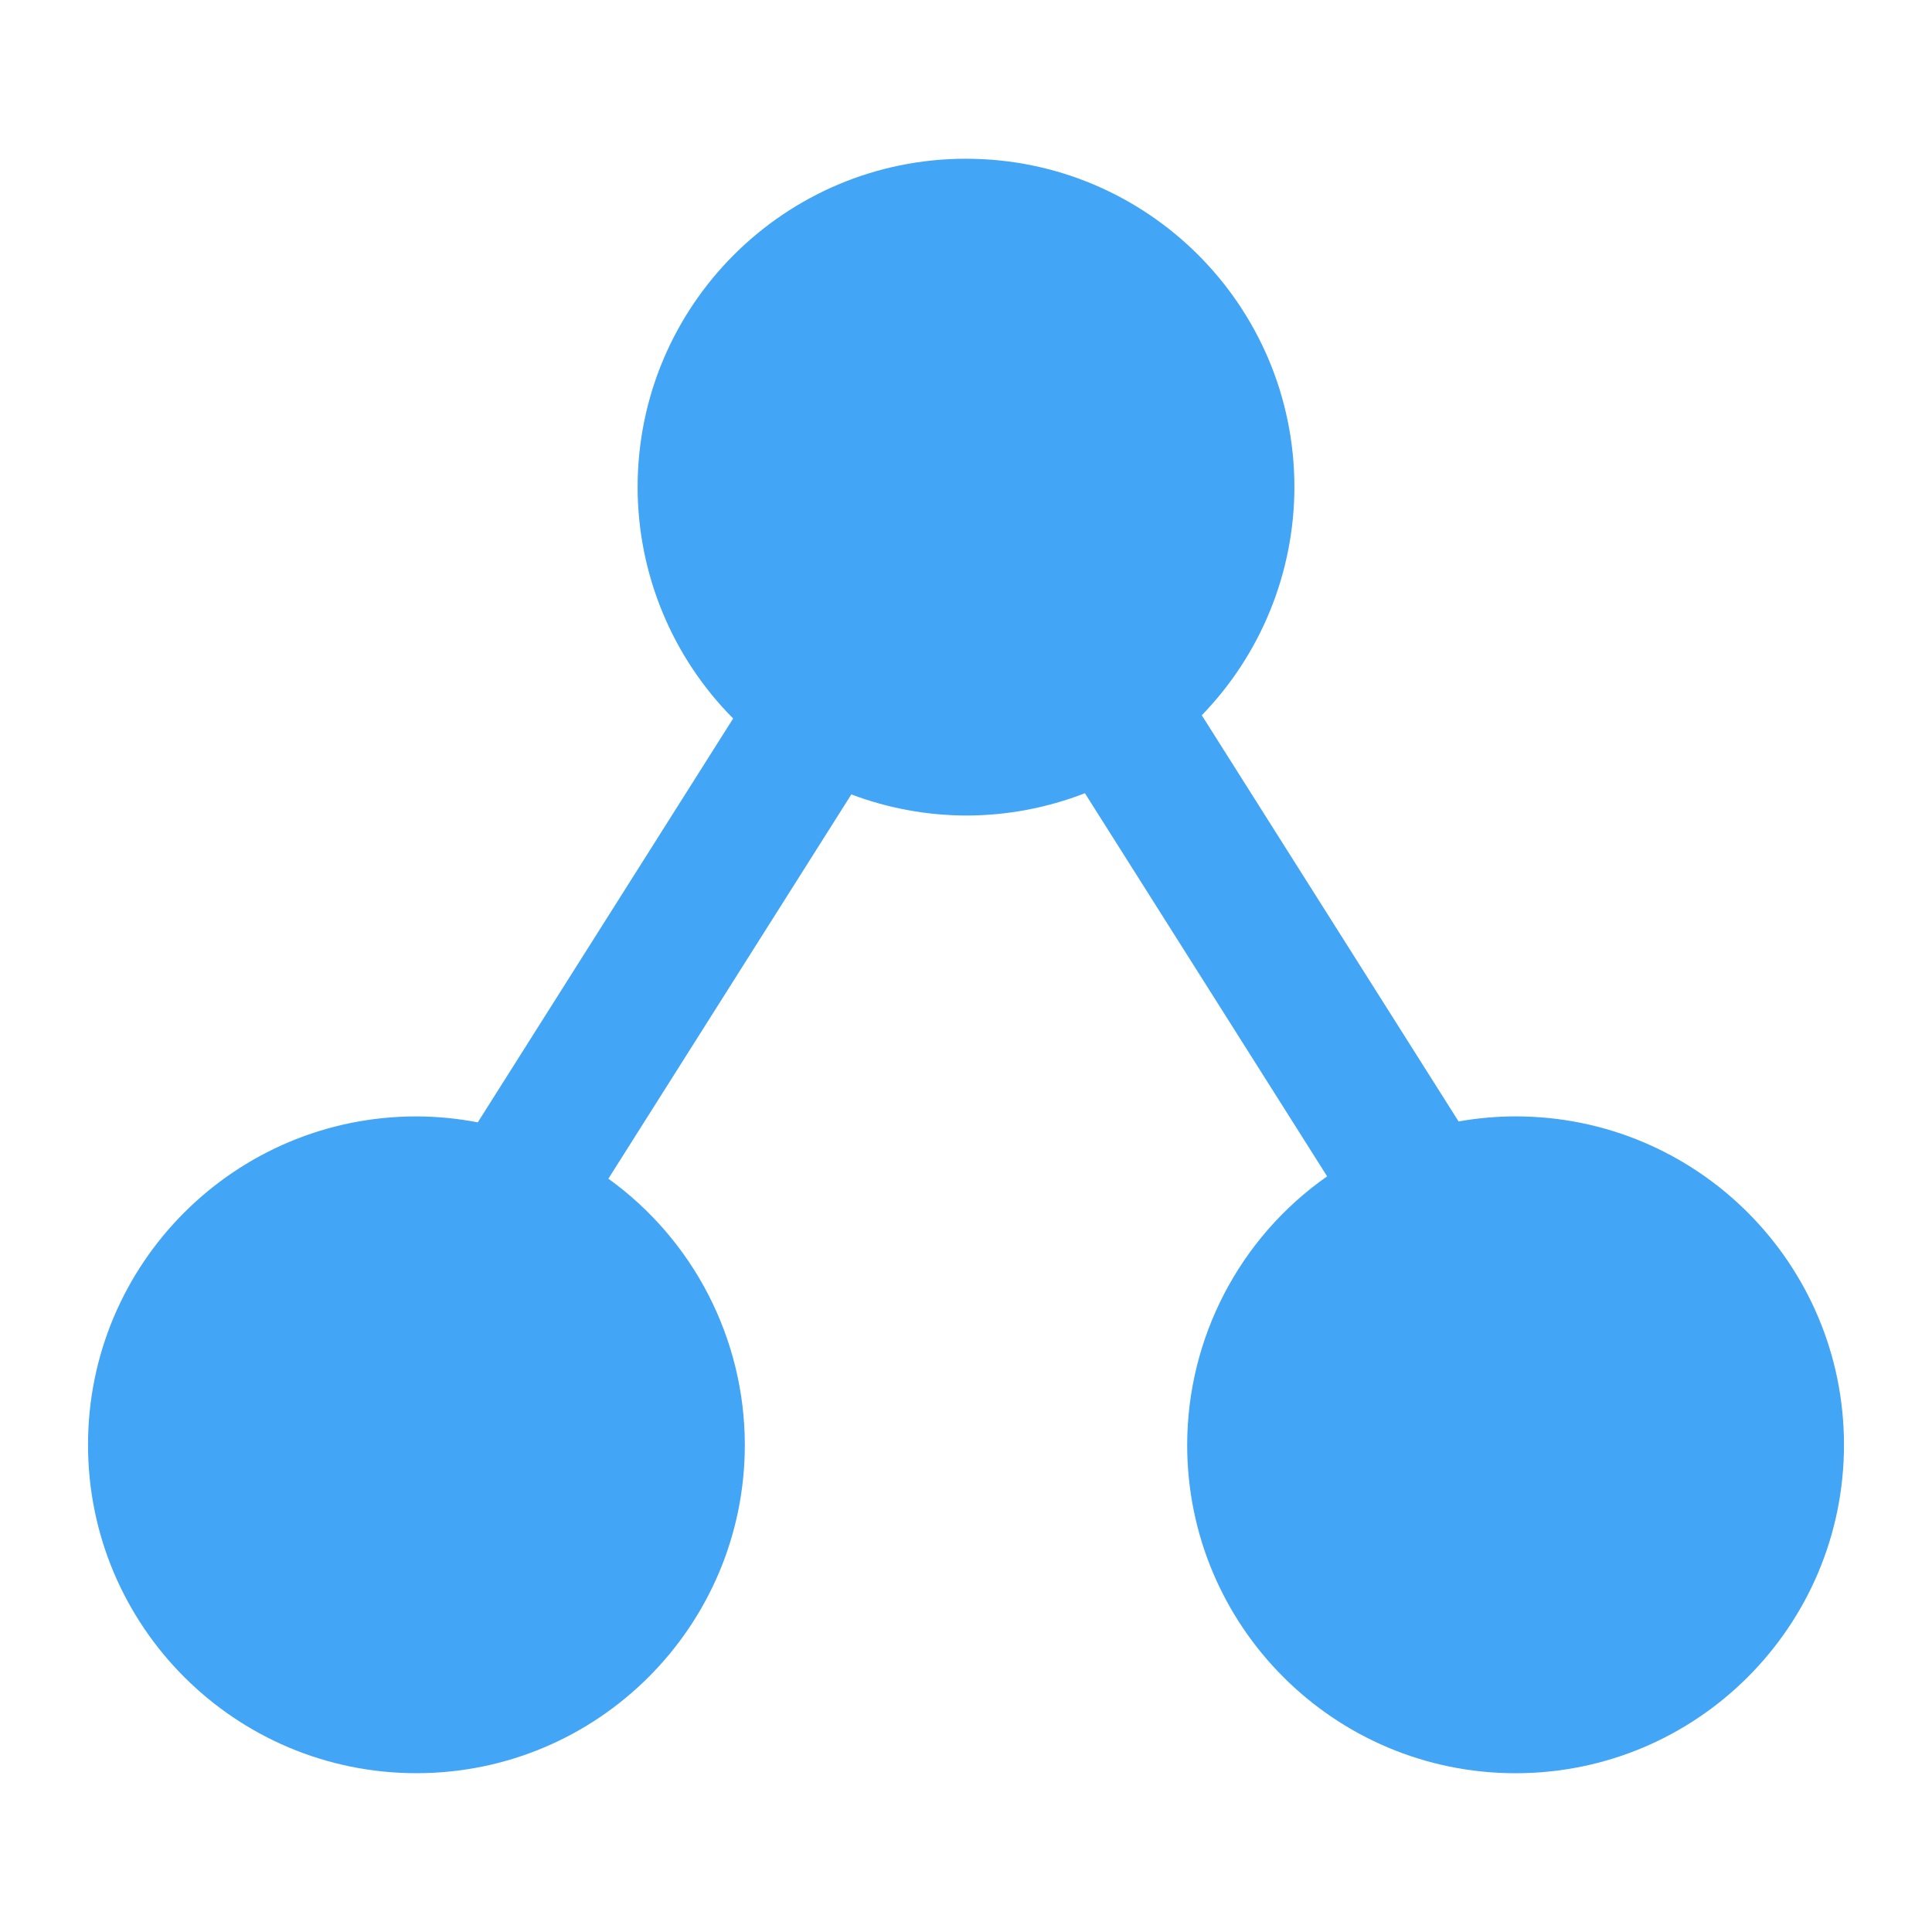
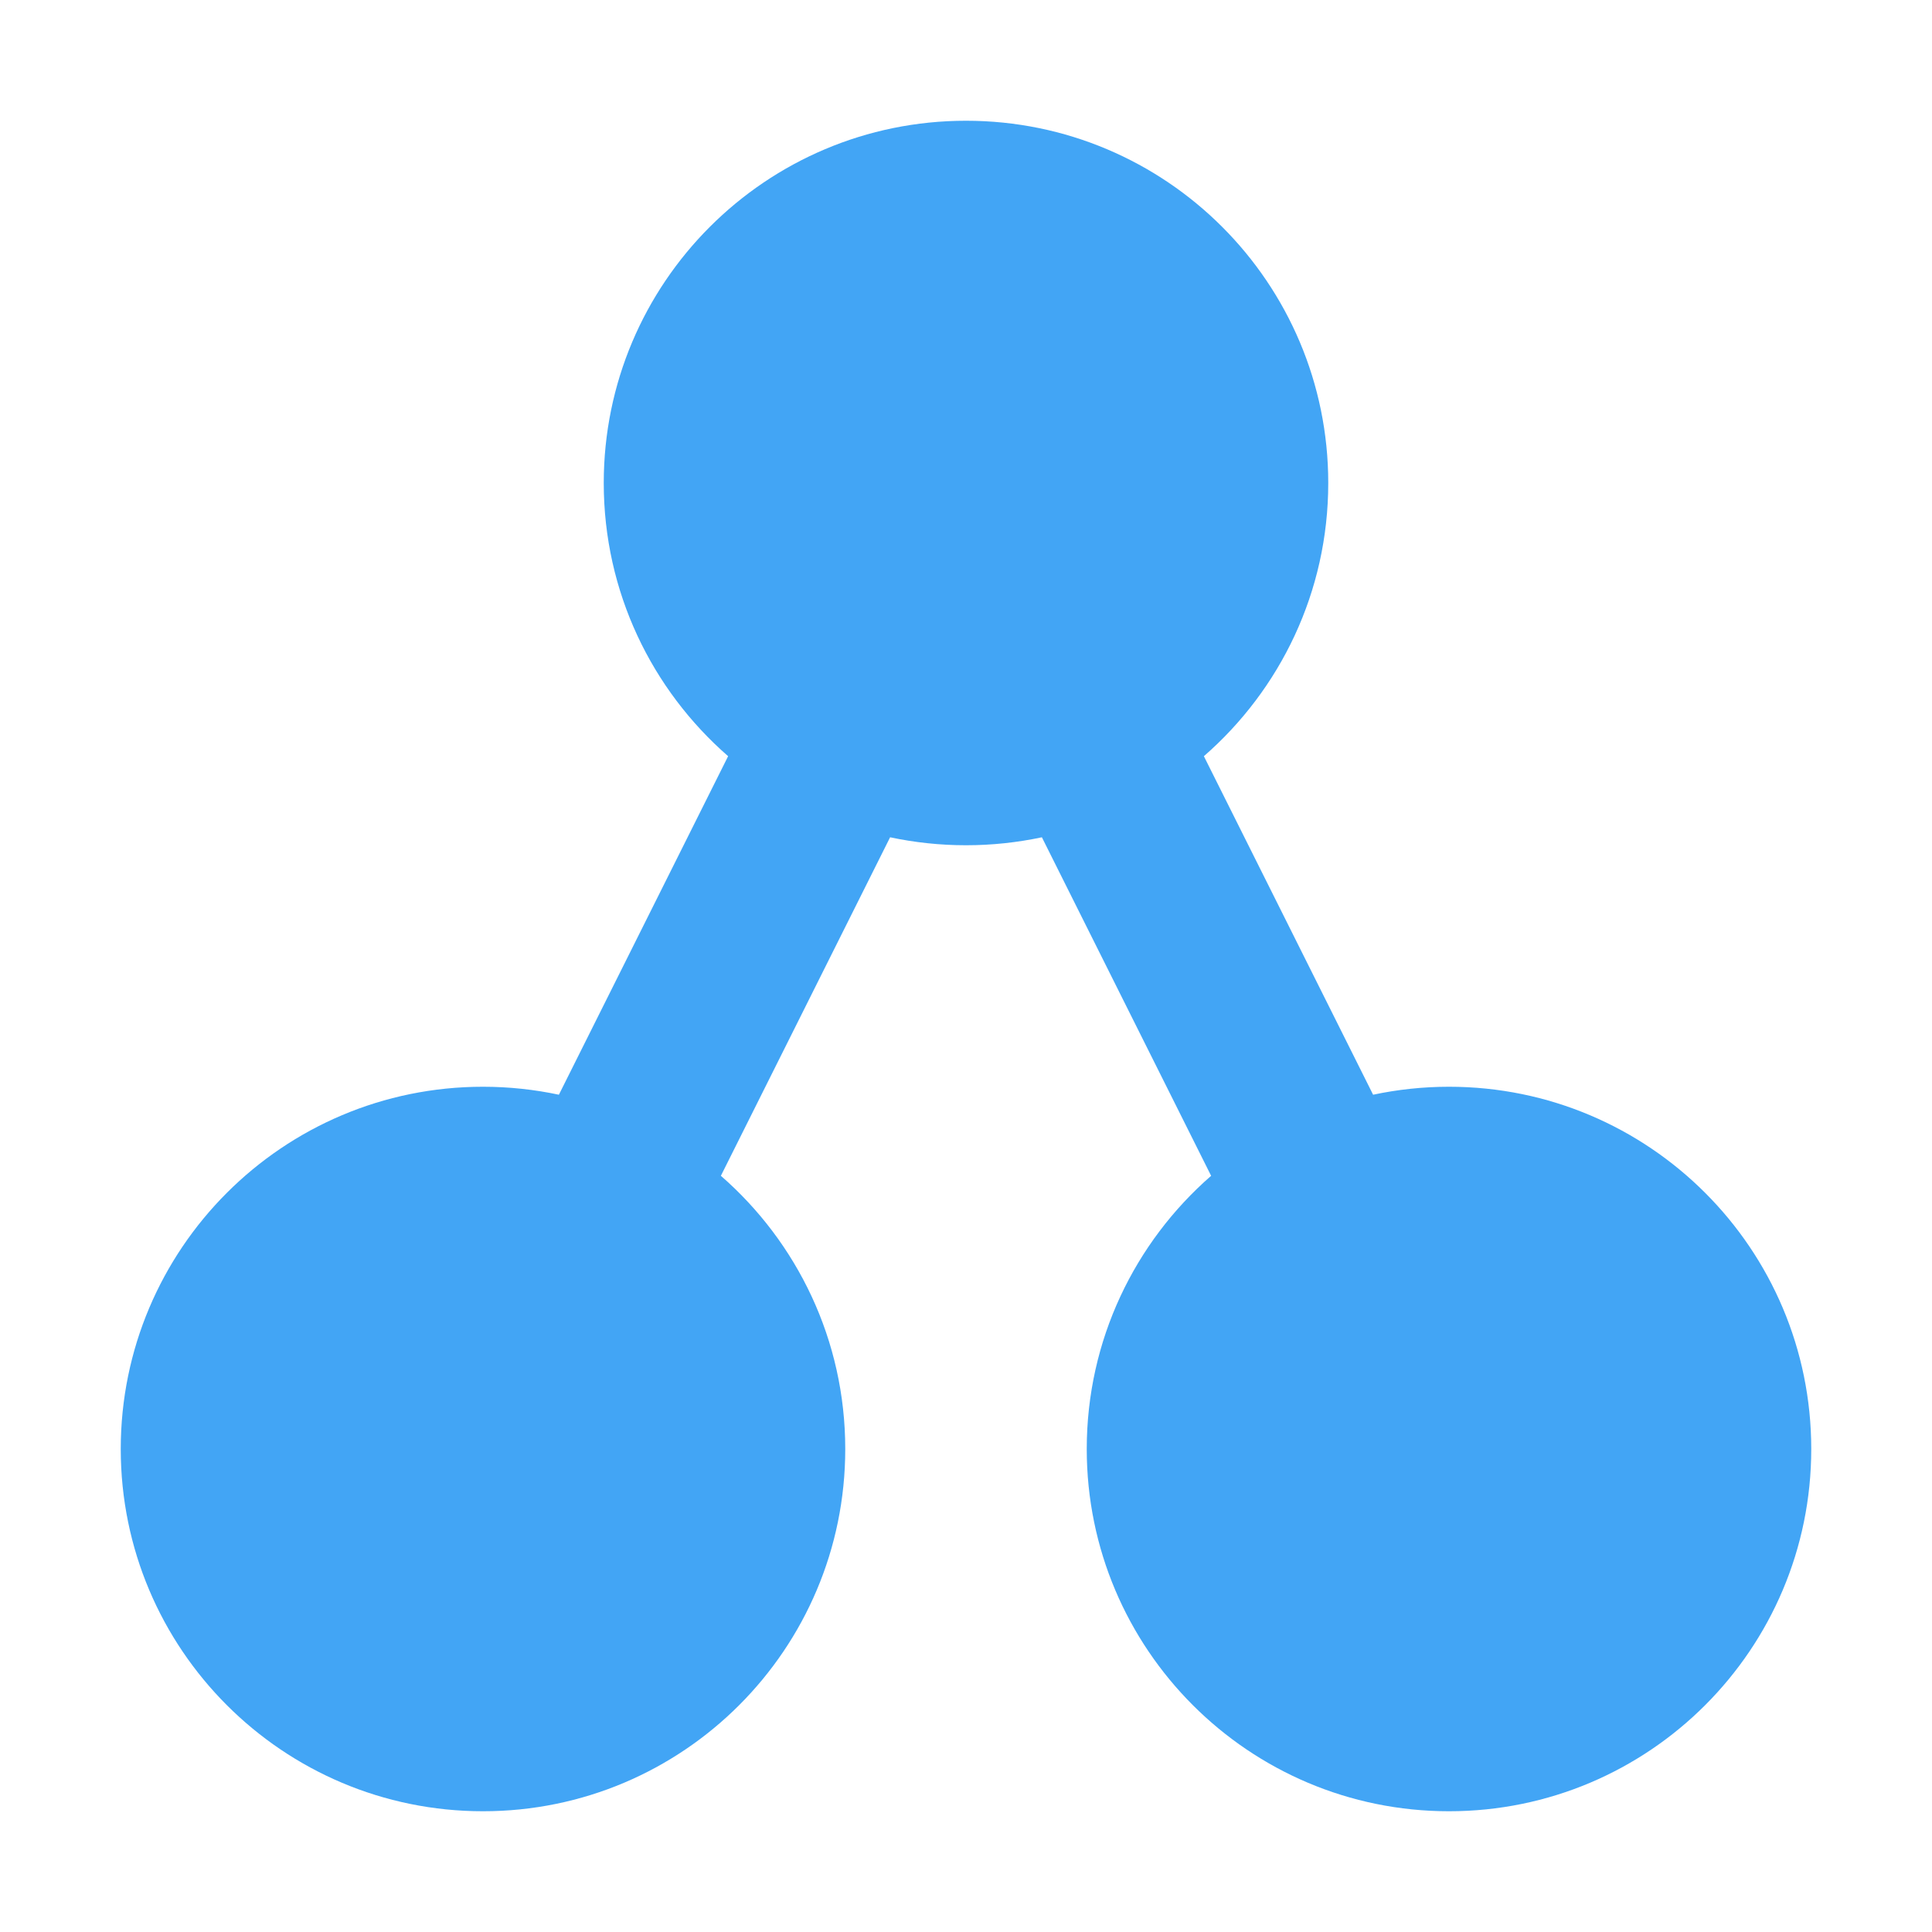
- <svg xmlns="http://www.w3.org/2000/svg" viewBox="0 0 100 100">
-   <path d="M50.001 8.216a16.998 16.998 0 0 0-16.998 16.998 16.998 16.998 0 0 0 4.945 11.974L24.73 58.093a16.998 16.998 0 0 0-3.175-.308A16.998 16.998 0 0 0 4.556 74.783 16.998 16.998 0 0 0 21.554 91.78a16.998 16.998 0 0 0 16.998-16.998 16.998 16.998 0 0 0-7.063-13.773l12.576-19.89a16.998 16.998 0 0 0 5.936 1.093 16.998 16.998 0 0 0 6.154-1.155l12.537 19.83a16.998 16.998 0 0 0-7.244 13.895 16.998 16.998 0 0 0 16.998 17 16.998 16.998 0 0 0 16.998-17 16.998 16.998 0 0 0-16.998-16.998 16.998 16.998 0 0 0-2.95.262L62.204 37.022a16.998 16.998 0 0 0 4.794-11.807A16.998 16.998 0 0 0 50 8.217z" fill="#42a5f5" />
+ <svg xmlns="http://www.w3.org/2000/svg" width="32" height="32" viewBox="0 0 32 32" fill="none">
+   <path d="M16 2C12.686 2 10 4.686 10 8C10 9.806 10.798 11.425 12.06 12.525L9.257 18.132C8.852 18.046 8.431 18 8 18C4.686 18 2 20.686 2 24C2 27.314 4.686 30 8 30C11.314 30 14 27.314 14 24C14 22.194 13.202 20.575 11.94 19.475L14.743 13.868C15.148 13.954 15.569 14 16 14C16.431 14 16.852 13.954 17.257 13.868L20.06 19.475C18.798 20.575 18 22.194 18 24C18 27.314 20.686 30 24 30C27.314 30 30 27.314 30 24C30 20.686 27.314 18 24 18C23.569 18 23.148 18.046 22.743 18.132L19.94 12.525C21.202 11.425 22 9.806 22 8C22 4.686 19.314 2 16 2Z" fill="#42A5F5" />
</svg>
